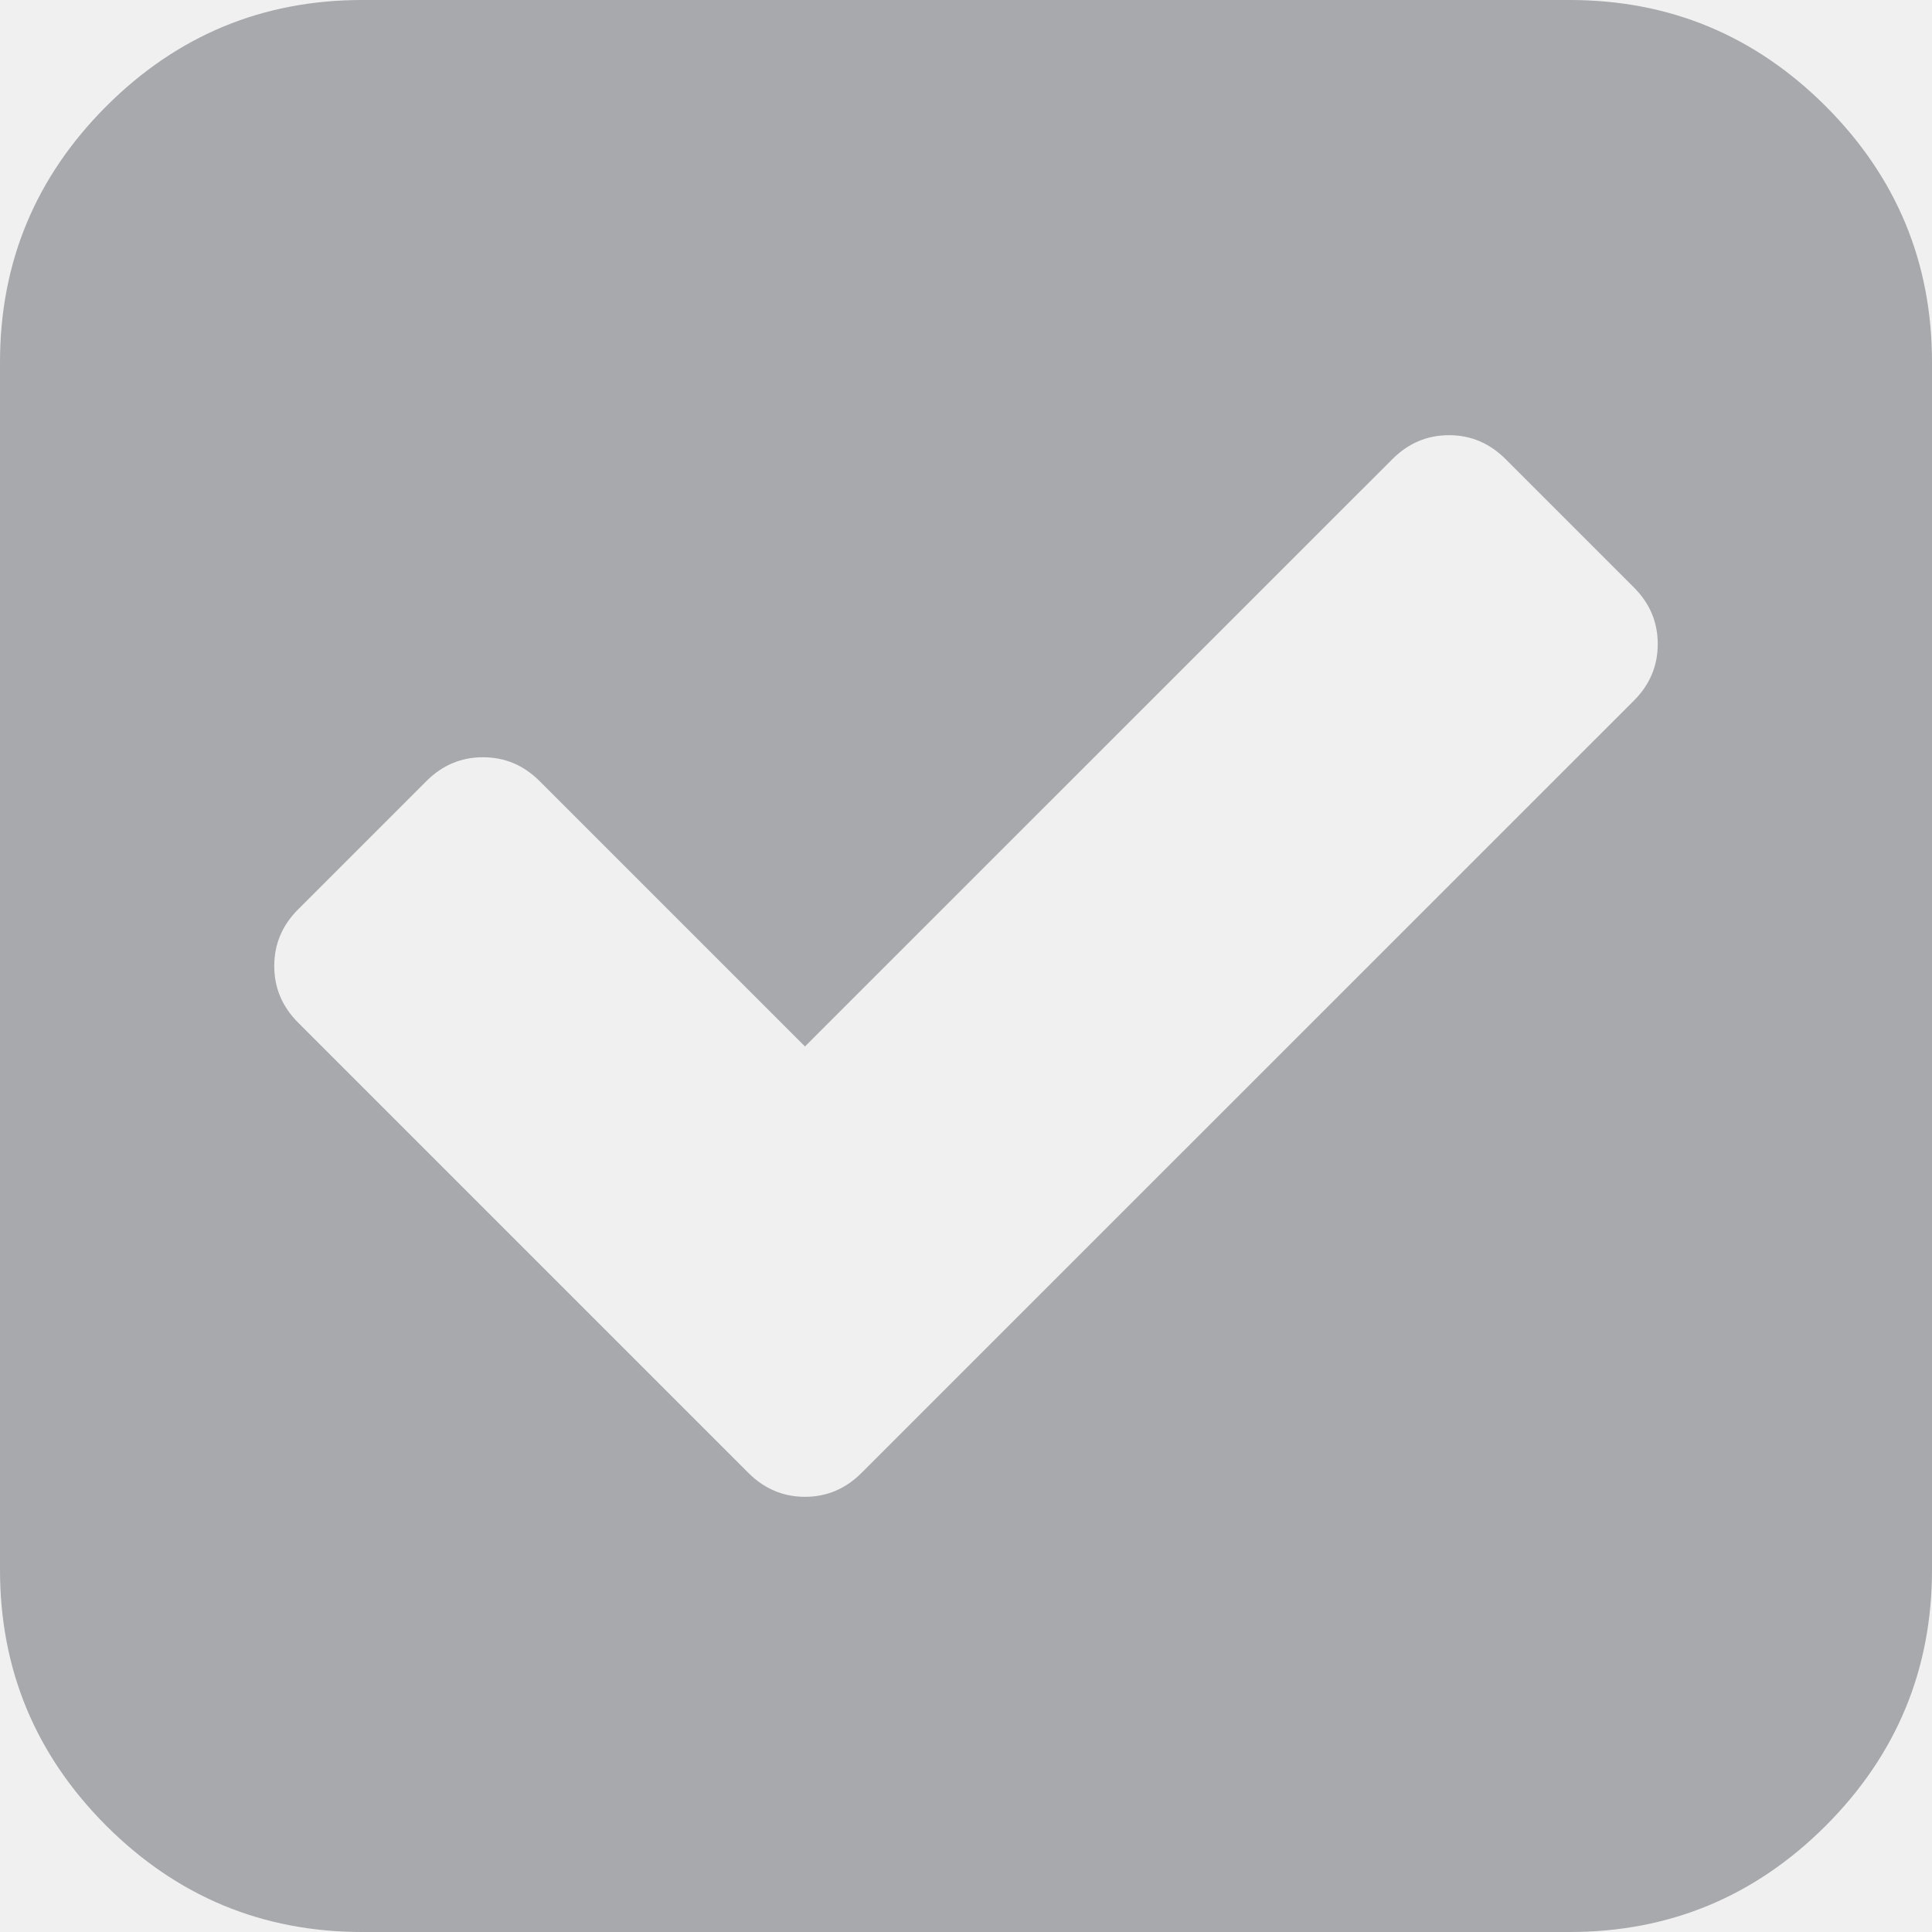
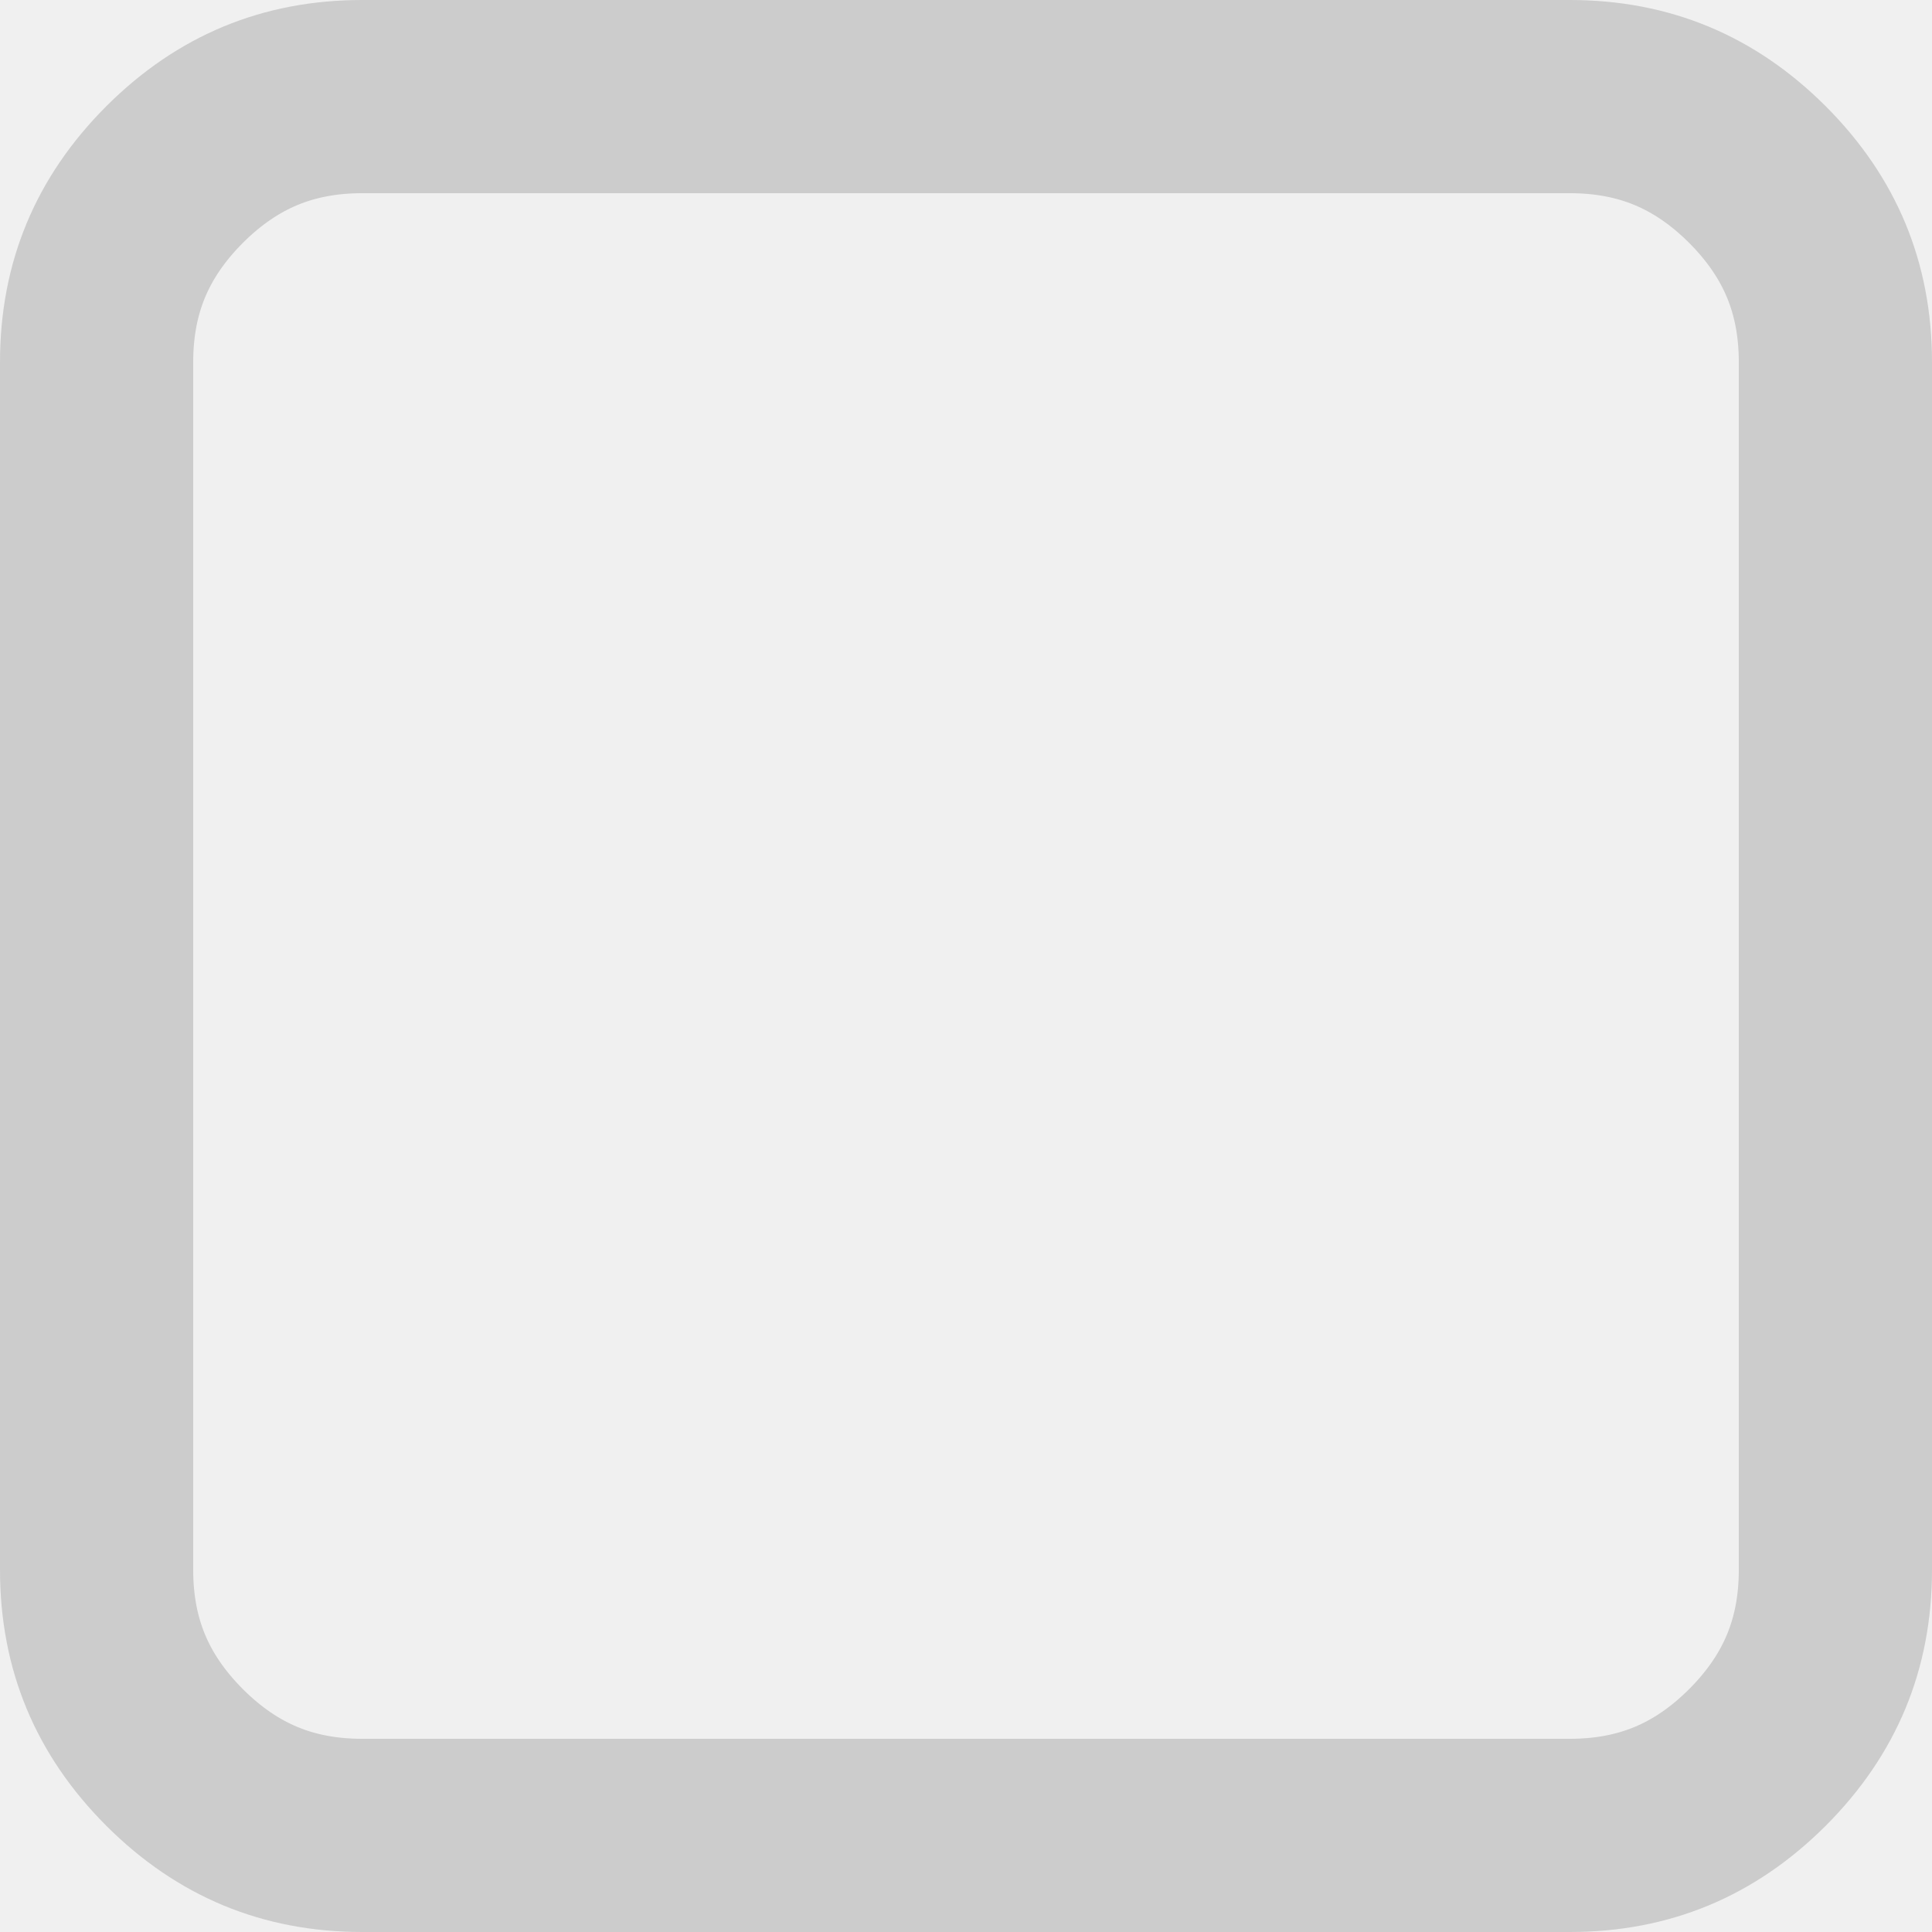
- <svg xmlns="http://www.w3.org/2000/svg" width="20" height="20" viewBox="0 0 20 20">
-   <path fill="#A7A9AC" fill-rule="evenodd" d="M8.919,15.247 L16.914,7.253 C17.079,7.088 17.161,6.892 17.161,6.667 C17.161,6.441 17.079,6.246 16.914,6.081 L15.586,4.753 C15.421,4.588 15.226,4.505 15,4.505 C14.774,4.505 14.579,4.588 14.414,4.753 L8.333,10.833 L5.586,8.086 C5.421,7.921 5.226,7.839 5,7.839 C4.774,7.839 4.579,7.921 4.414,8.086 L3.086,9.414 C2.921,9.579 2.839,9.774 2.839,10 C2.839,10.226 2.921,10.421 3.086,10.586 L7.747,15.247 C7.912,15.412 8.108,15.495 8.333,15.495 C8.559,15.495 8.754,15.412 8.919,15.247 Z M20,3.75 L20,16.25 C20,17.283 19.633,18.166 18.9,18.9 C18.166,19.633 17.283,20 16.25,20 L3.75,20 C2.717,20 1.834,19.633 1.1,18.9 C0.367,18.166 0,17.283 0,16.25 L0,3.75 C0,2.717 0.367,1.834 1.1,1.1 C1.834,0.367 2.717,0 3.75,0 L16.25,0 C17.283,0 18.166,0.367 18.9,1.1 C19.633,1.834 20,2.717 20,3.75 Z" />
+ <svg xmlns="http://www.w3.org/2000/svg" xmlns:xlink="http://www.w3.org/1999/xlink" width="20" height="20" viewBox="0 0 20 20">
+   <defs>
+     <path id="a" d="M20,3.75 L20,16.25 C20,17.283 19.633,18.166 18.9,18.9 C18.166,19.633 17.283,20 16.25,20 L3.75,20 C2.717,20 1.834,19.633 1.1,18.9 C0.367,18.166 0,17.283 0,16.25 L0,3.75 C0,2.717 0.367,1.834 1.1,1.1 C1.834,0.367 2.717,0 3.75,0 L16.25,0 C17.283,0 18.166,0.367 18.9,1.1 C19.633,1.834 20,2.717 20,3.75 Z" />
+     <mask id="b" width="20" height="20" x="0" y="0" fill="white">
+       <use xlink:href="#a" />
+     </mask>
+   </defs>
+   <use fill="none" fill-rule="evenodd" stroke="#CCCCCC" stroke-width="4" mask="url(#b)" xlink:href="#a" />
</svg>
